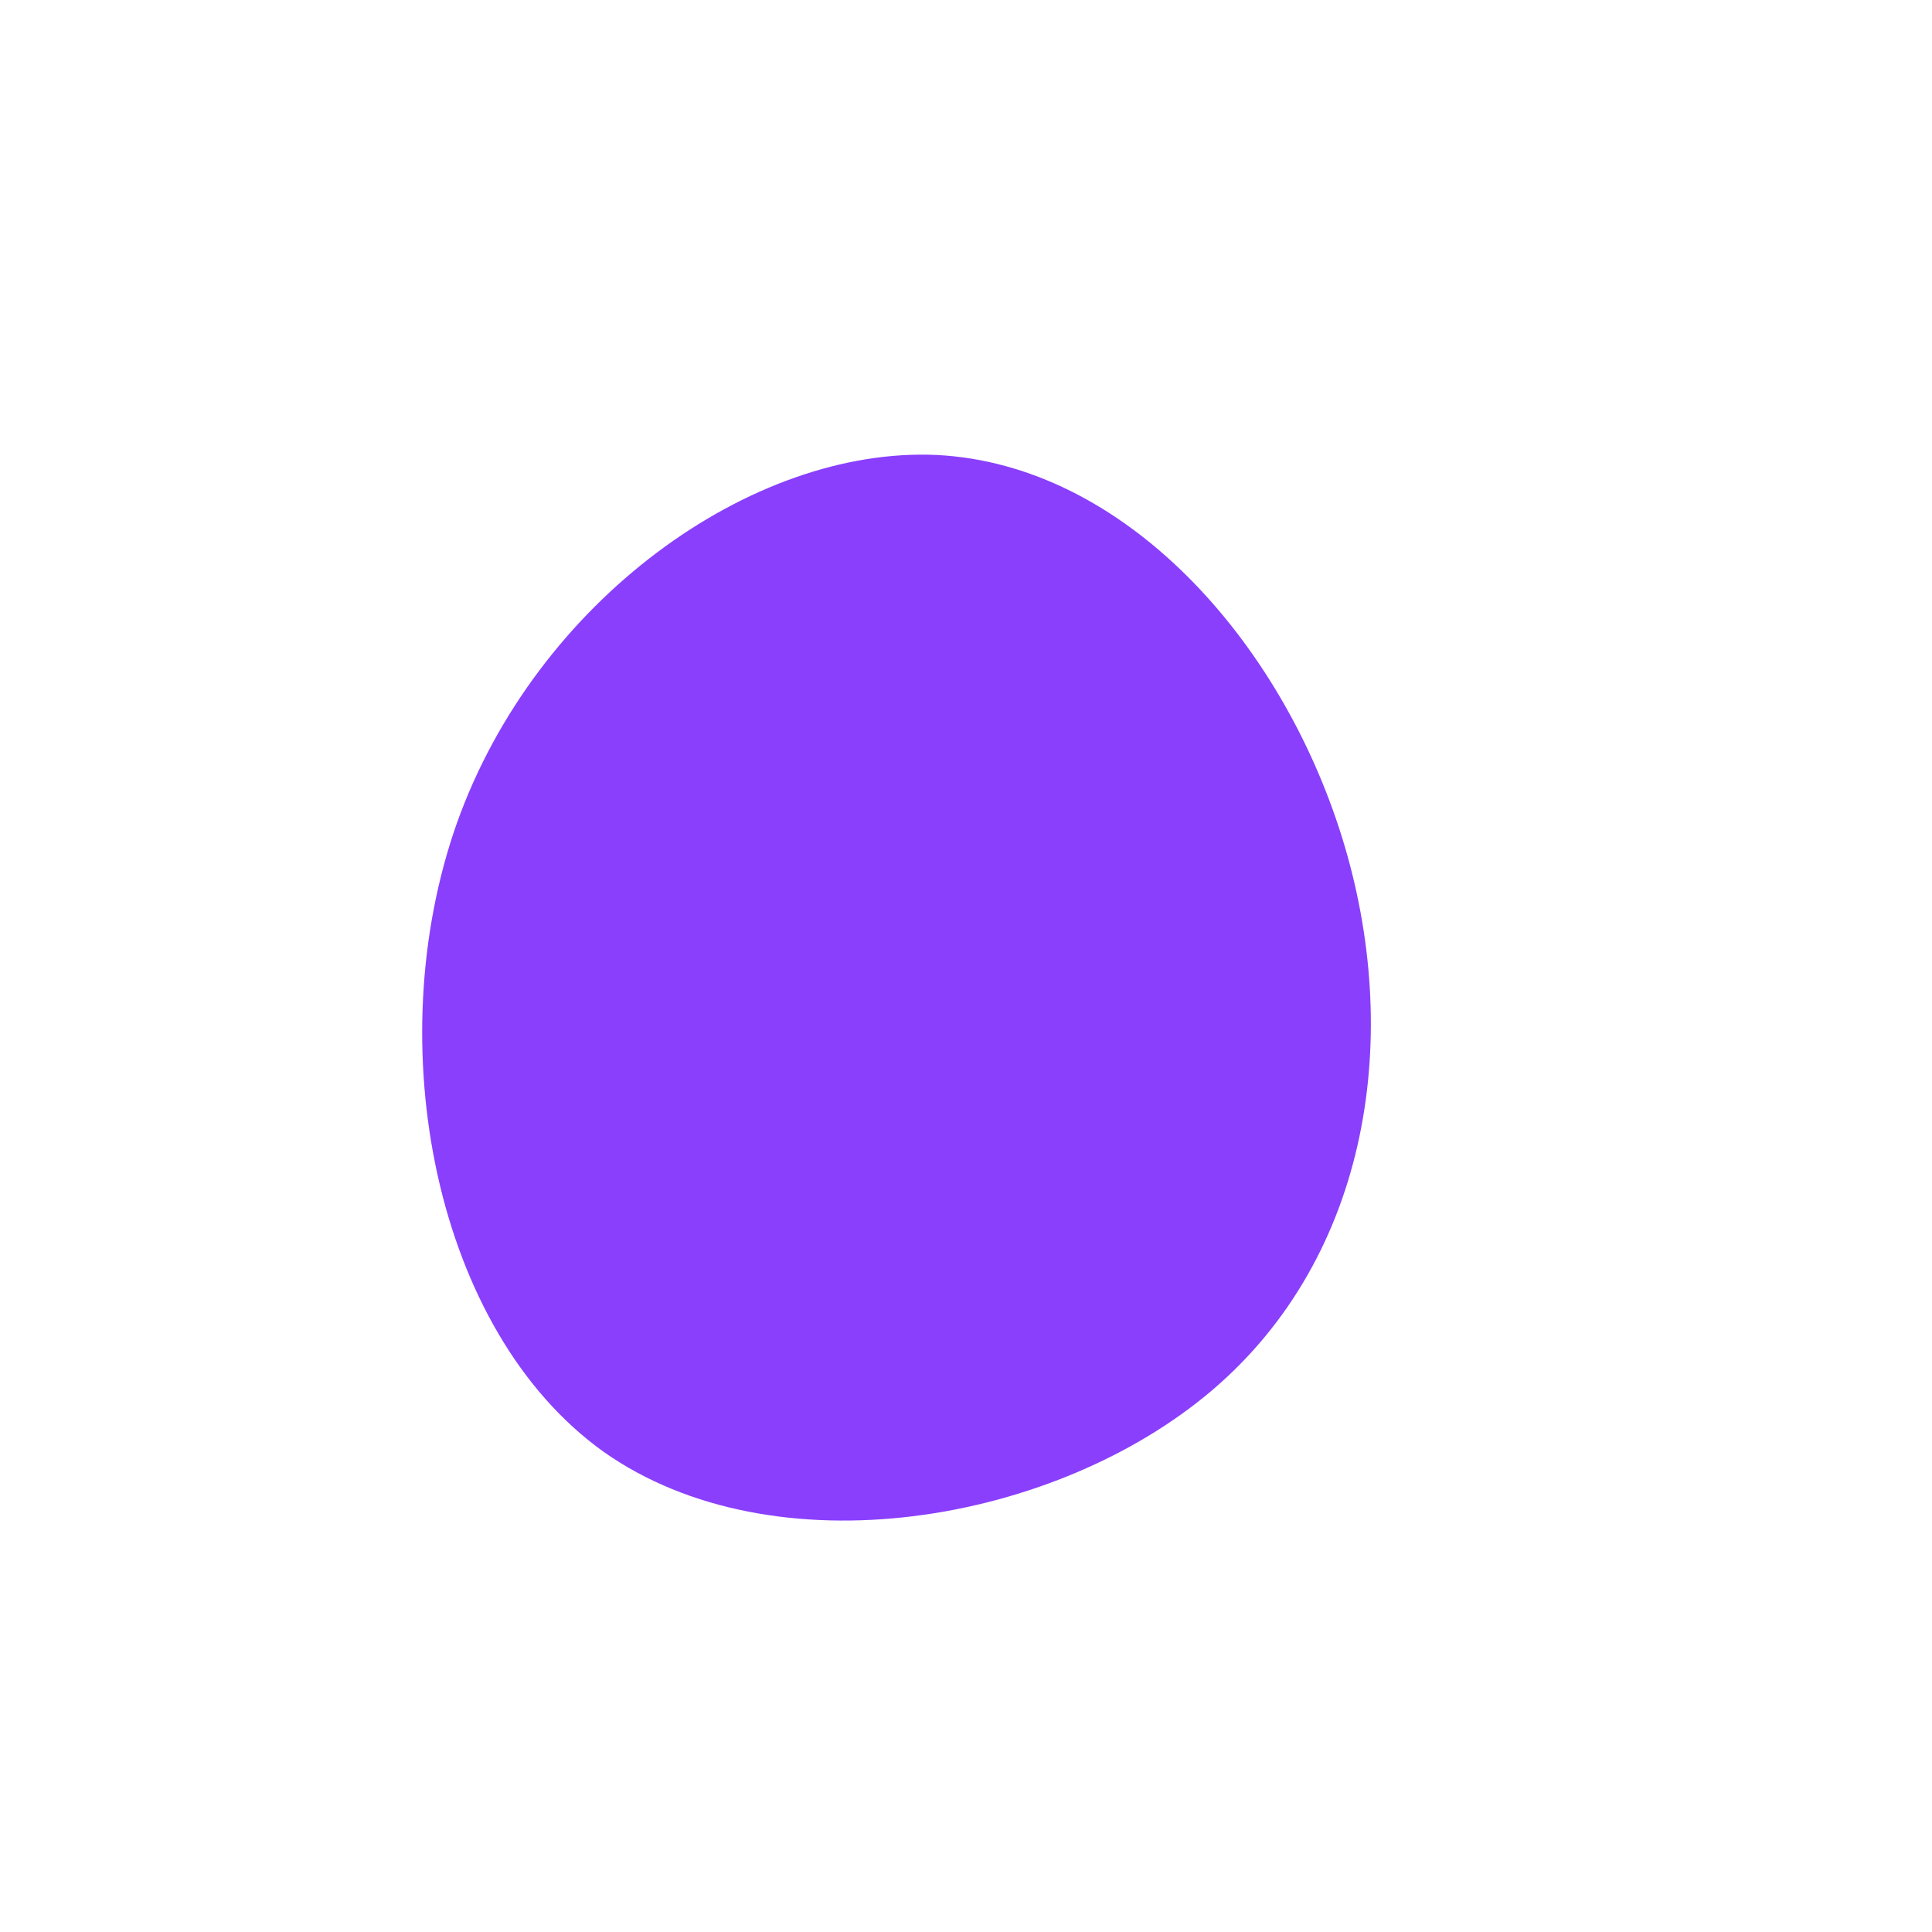
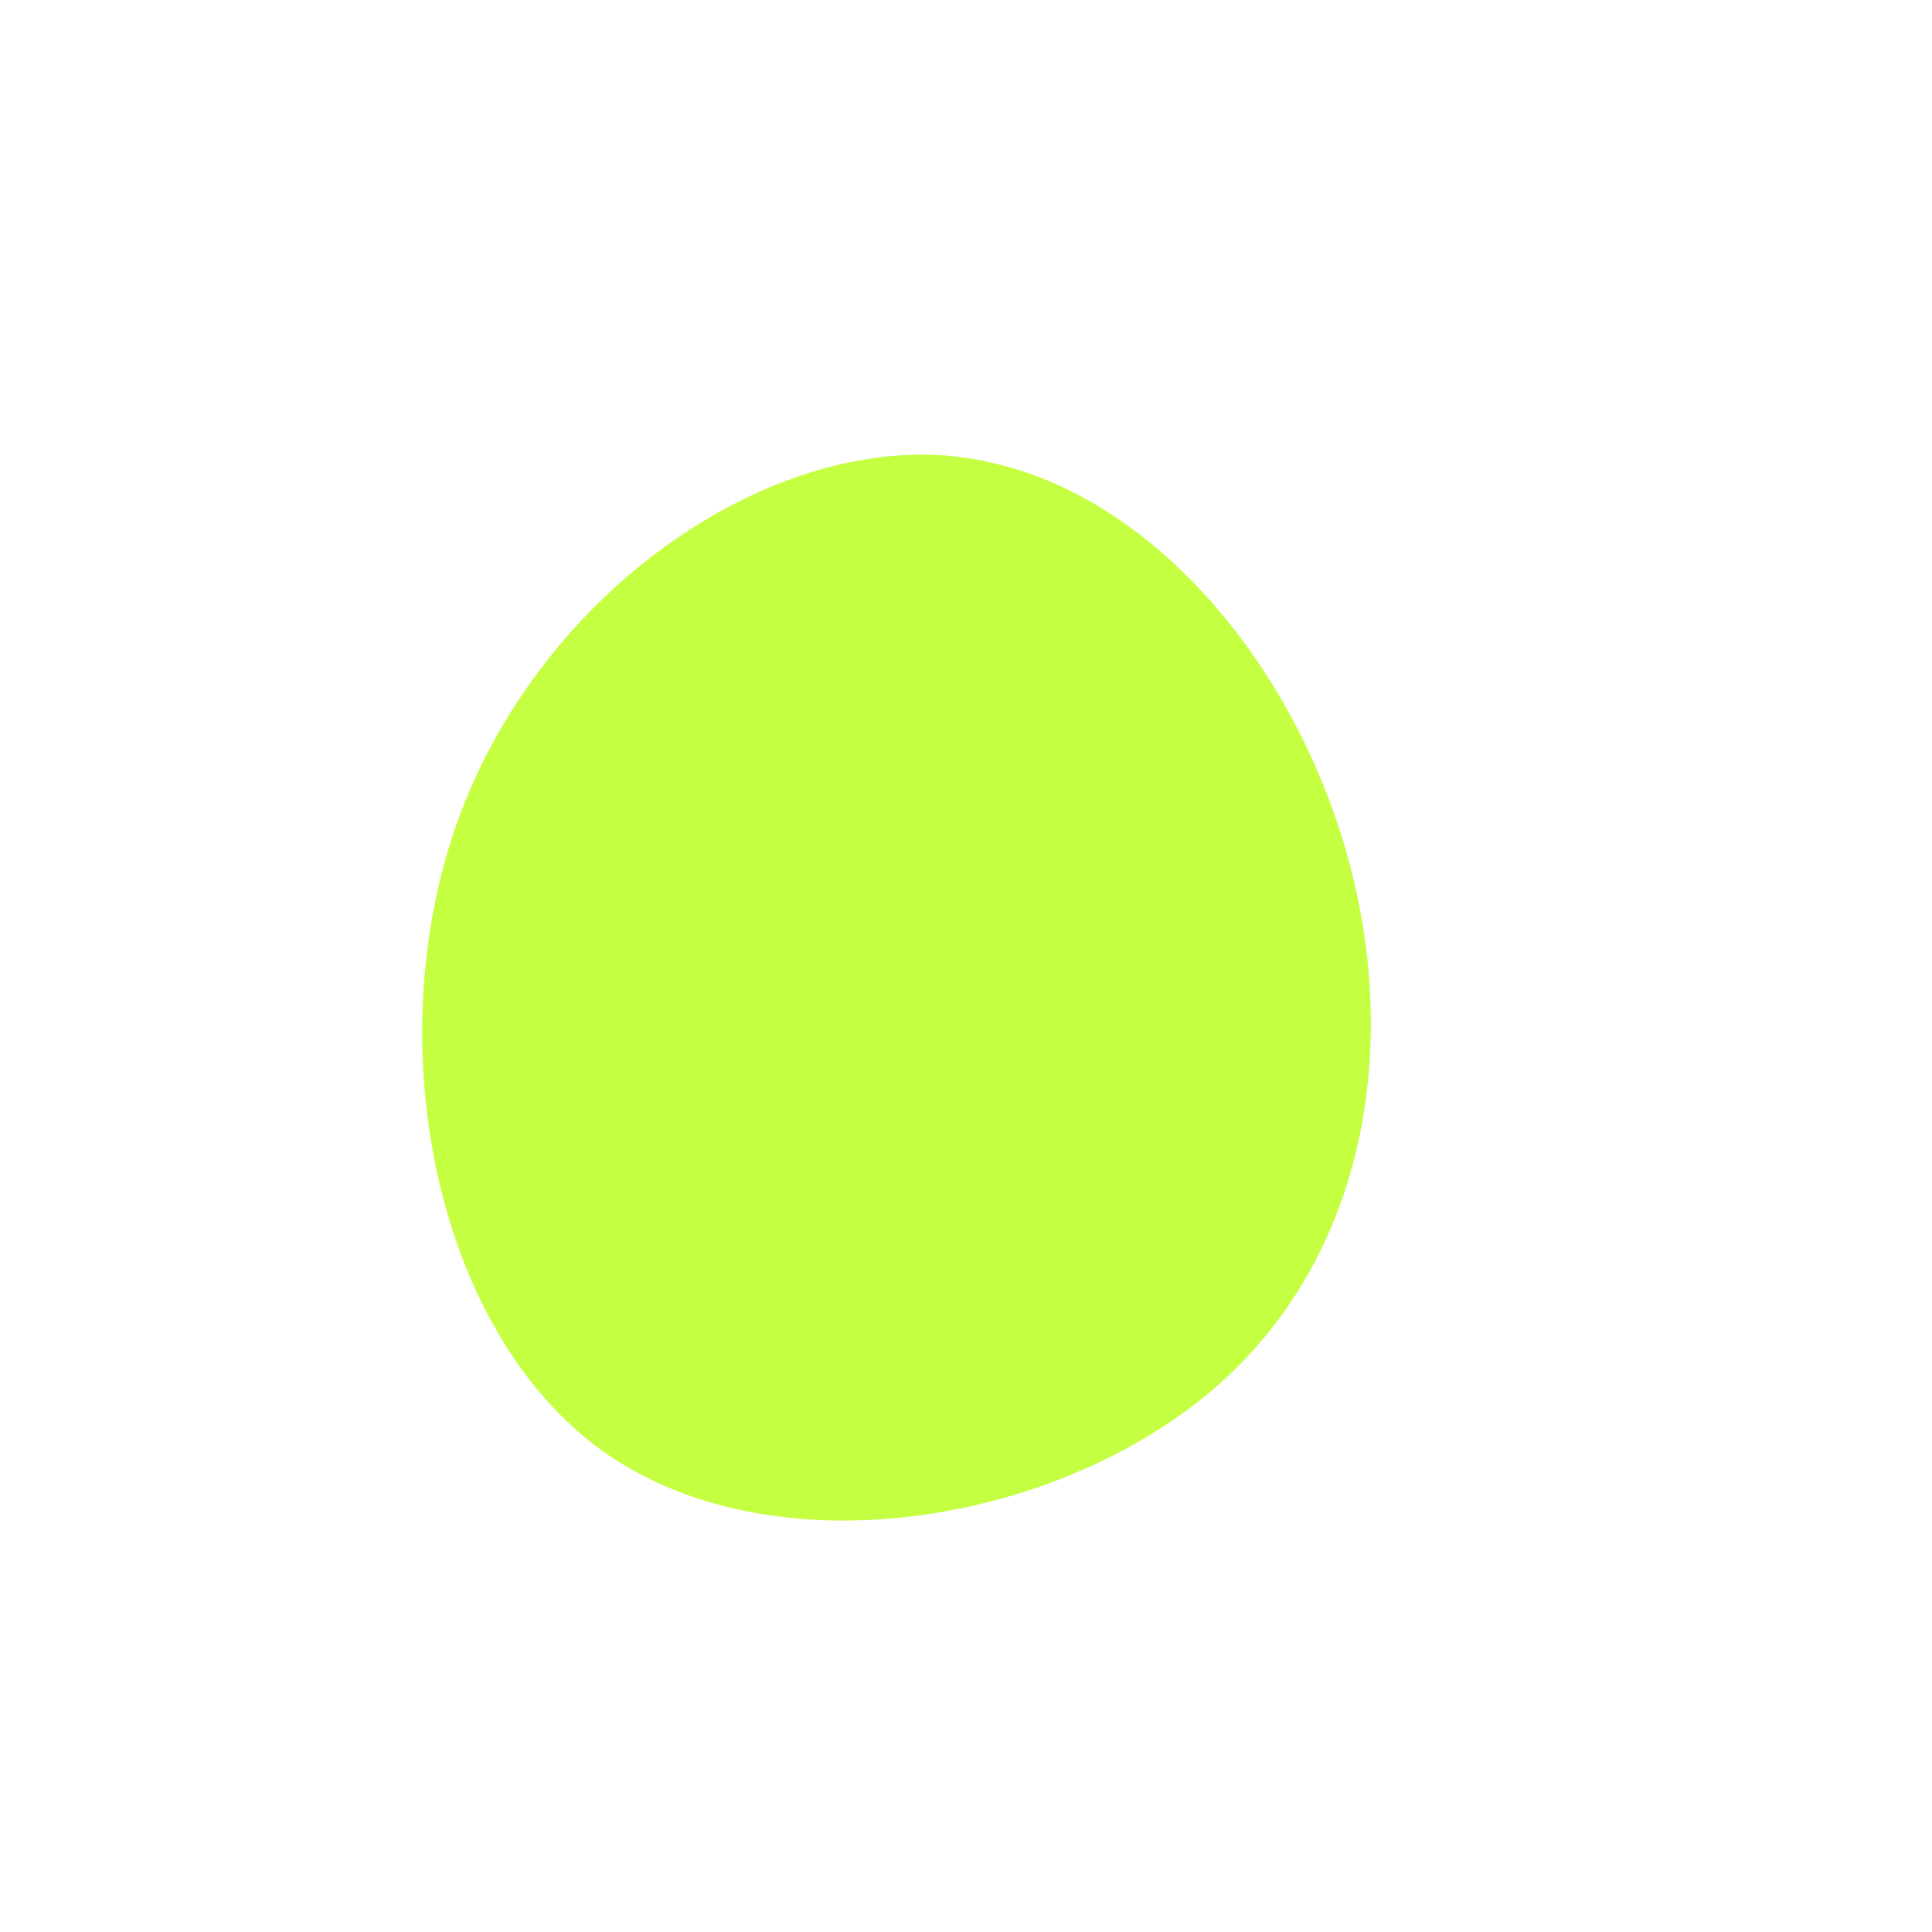
<svg xmlns="http://www.w3.org/2000/svg" viewBox="0 0 200 200">
-   <path fill="#8A3FFC" d="M38.9,-13.4C45.3,7.1,41.8,30,25.5,43.9C9.2,57.8,-19.9,62.7,-37.5,50.3C-55,37.8,-60.8,8.1,-52.7,-14.8C-44.5,-37.8,-22.2,-53.8,-3,-52.9C16.3,-51.9,32.5,-33.9,38.9,-13.4Z" transform="translate(100 100)" />
+   <path fill="#C5FF41" d="M38.9,-13.4C45.3,7.1,41.8,30,25.5,43.9C9.2,57.8,-19.9,62.7,-37.5,50.3C-55,37.8,-60.8,8.1,-52.7,-14.8C-44.5,-37.8,-22.2,-53.8,-3,-52.9C16.3,-51.9,32.5,-33.9,38.9,-13.4Z" transform="translate(100 100)" />
</svg>
